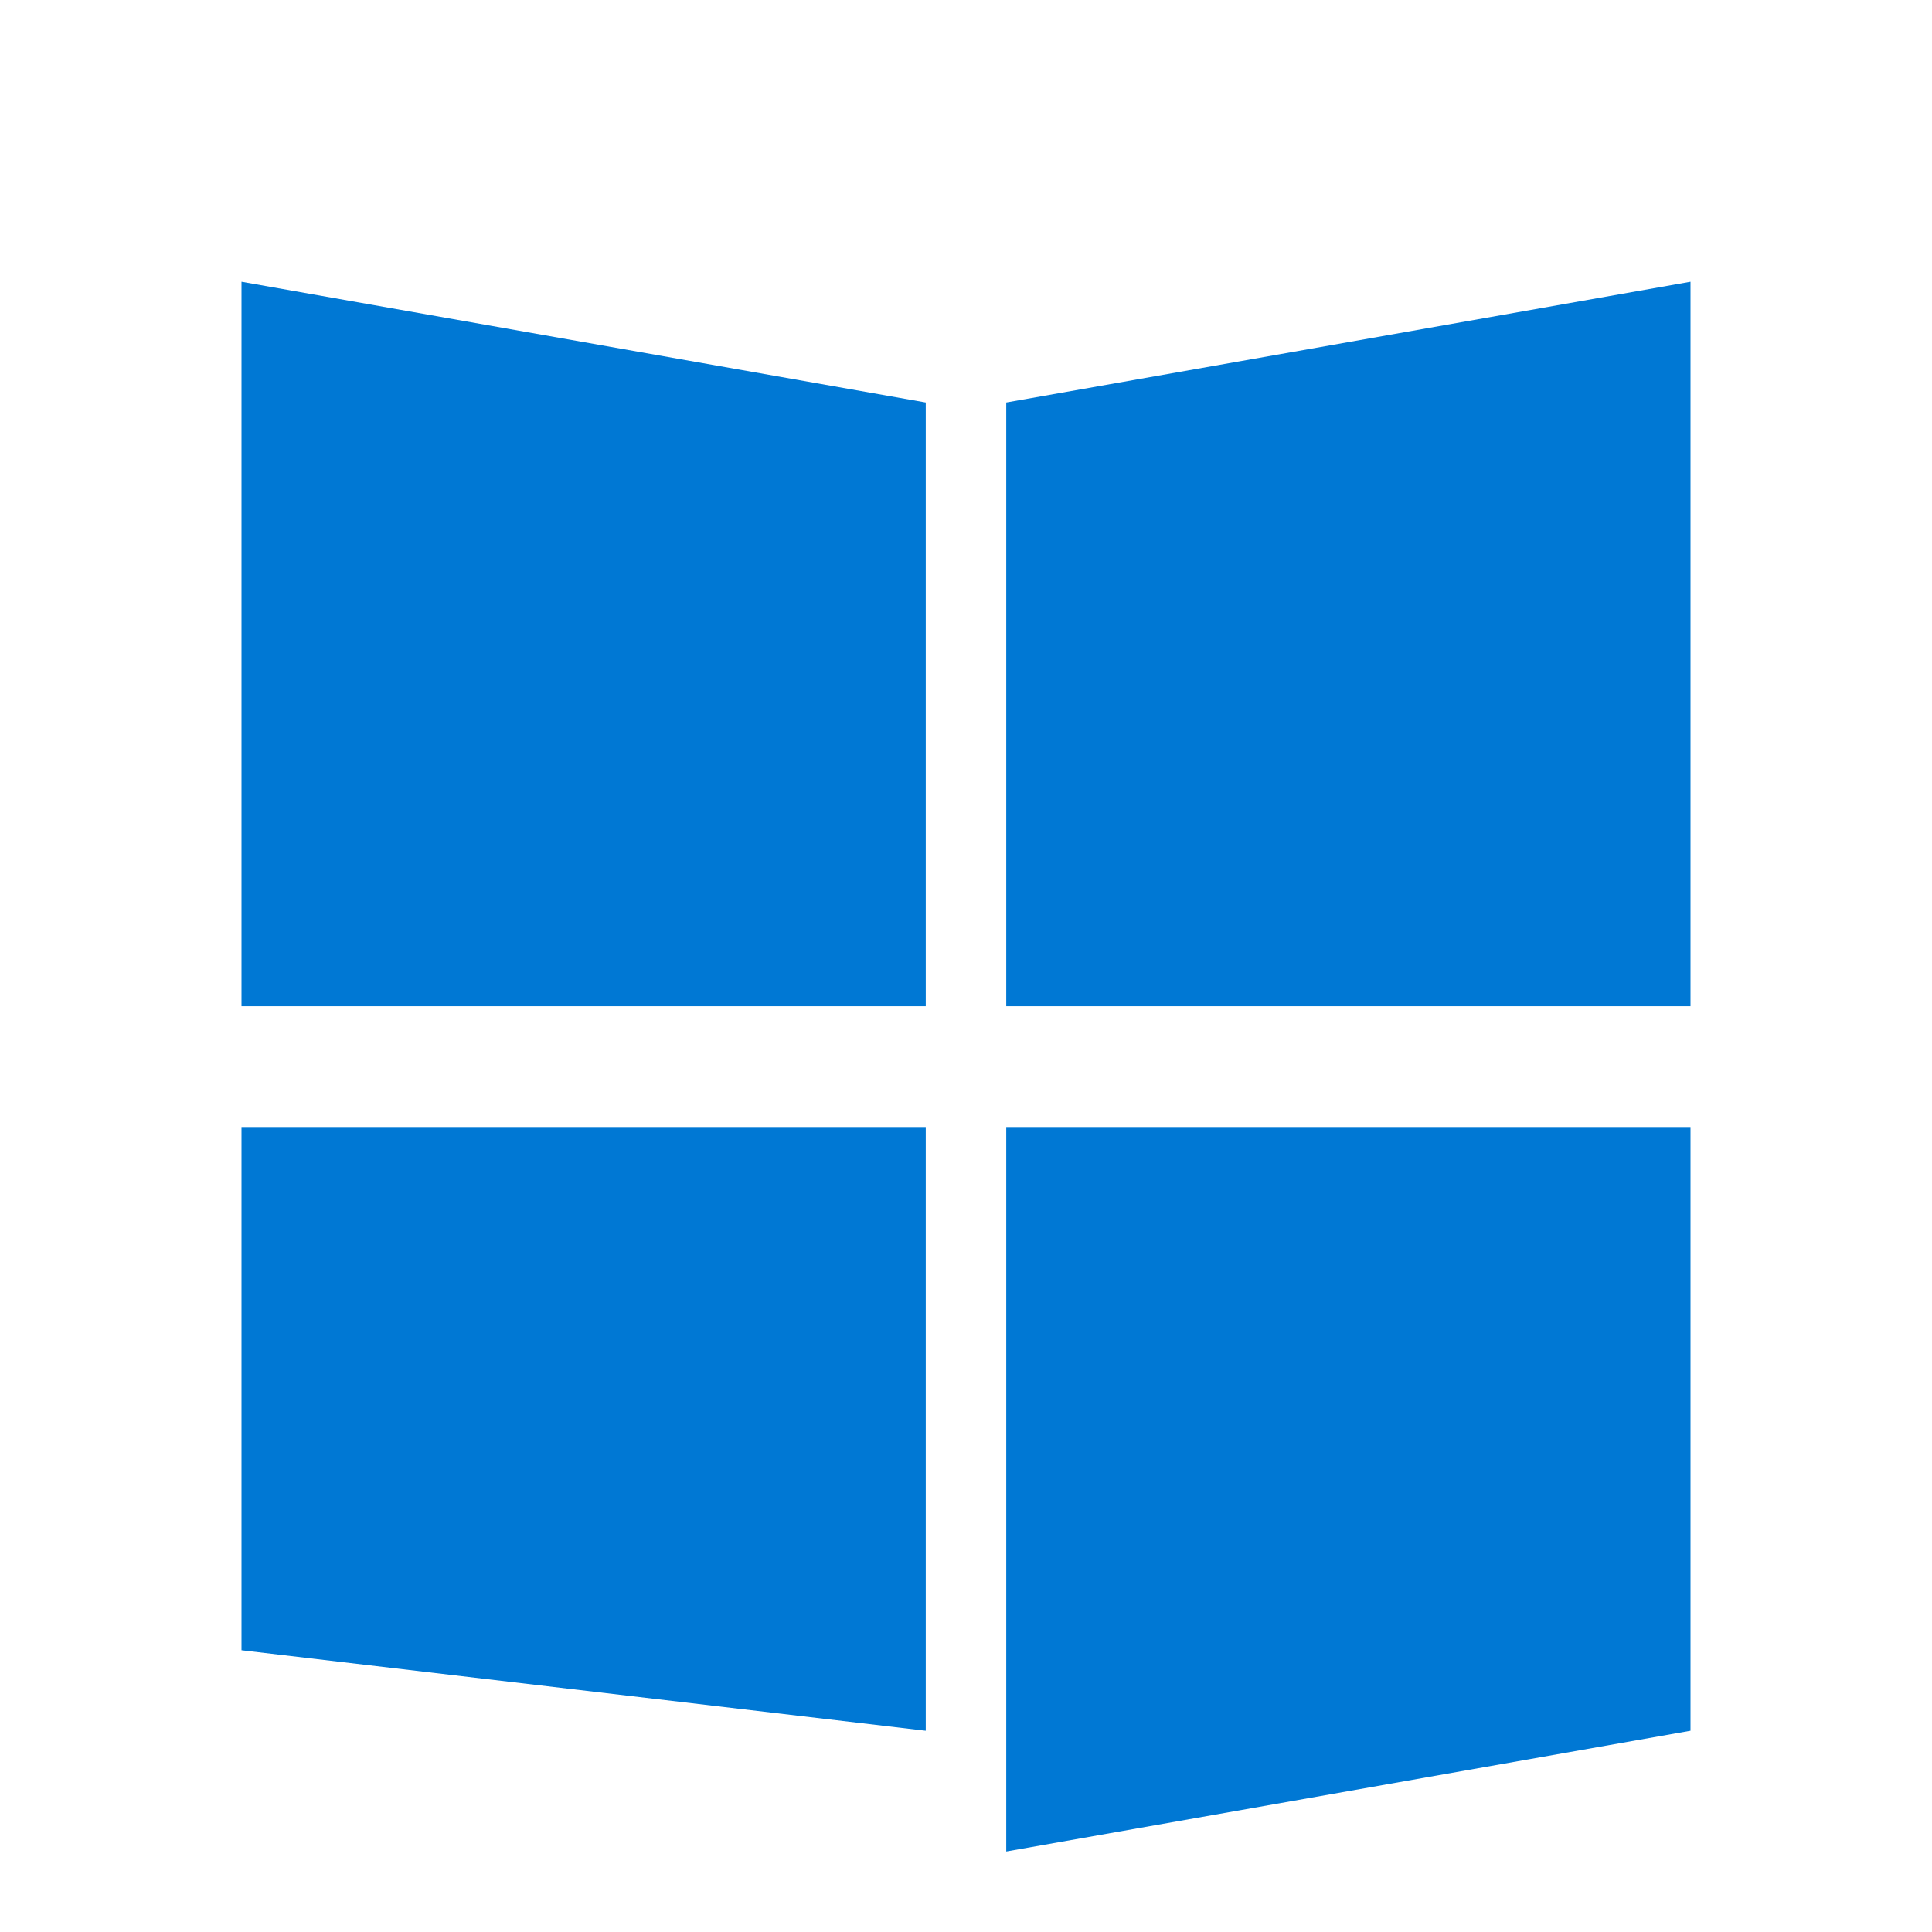
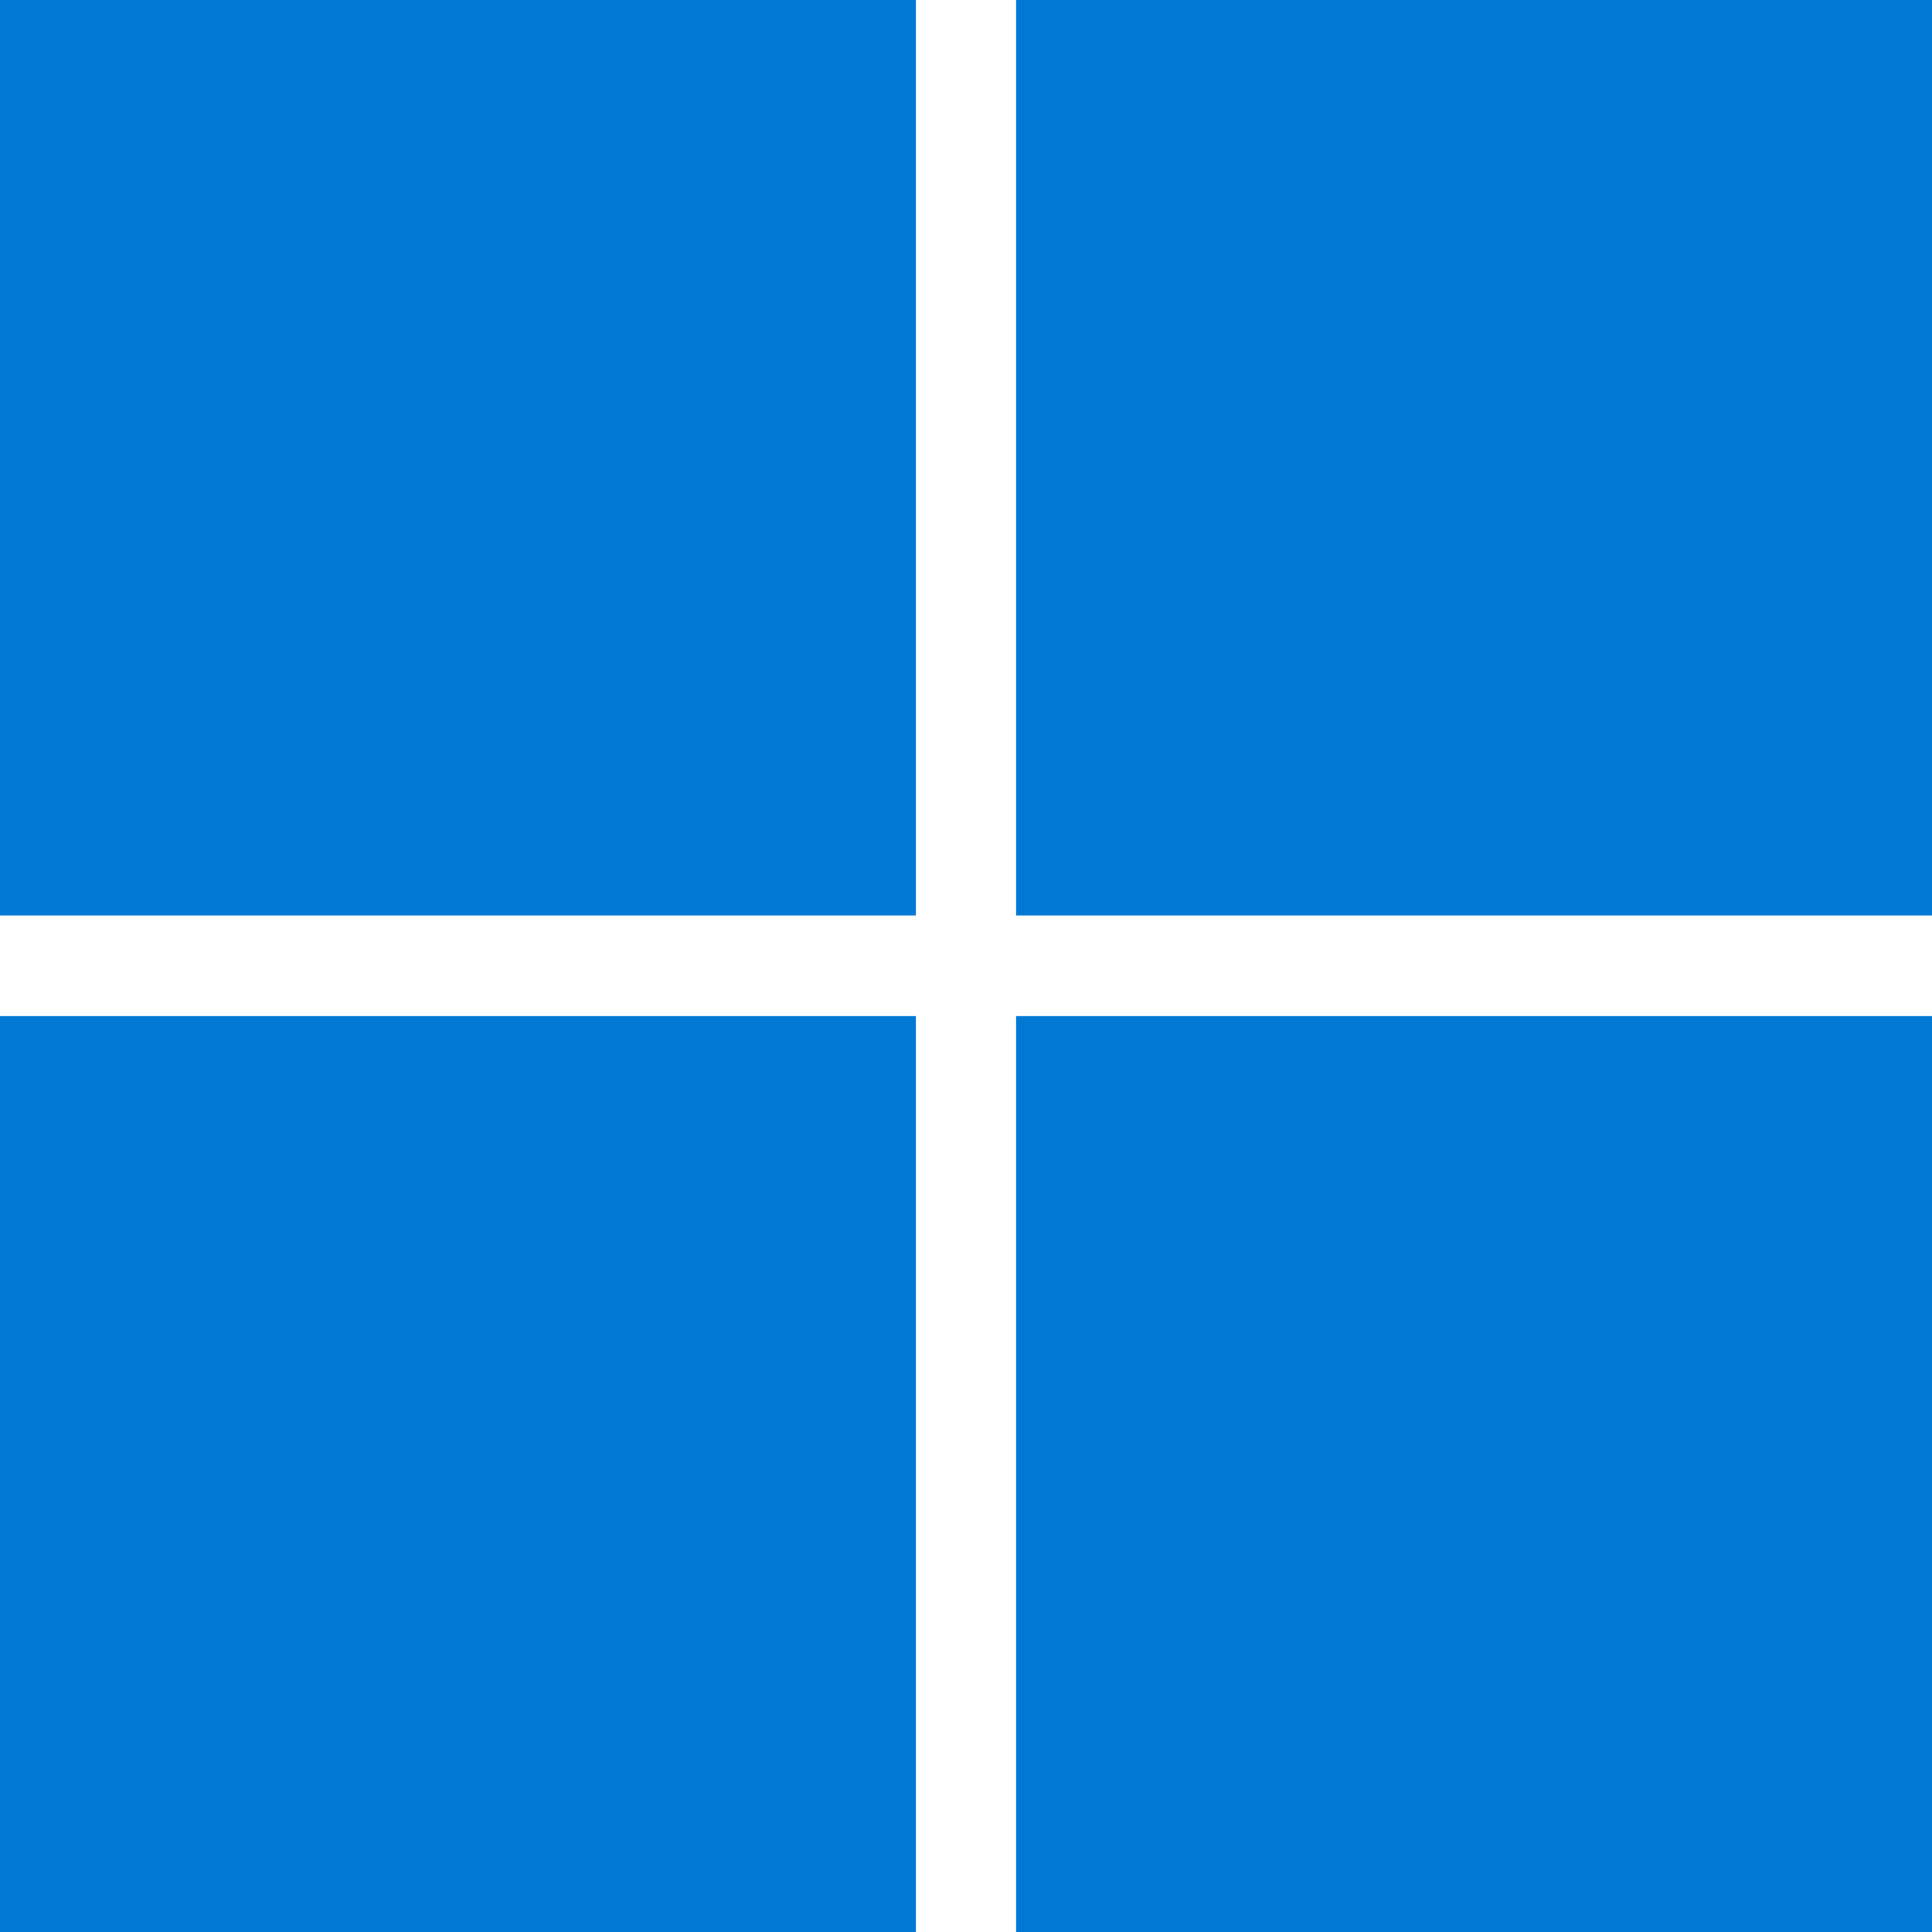
- <svg xmlns="http://www.w3.org/2000/svg" viewBox="0 0 24 24" role="img" aria-label="Windows">
-   <path fill="#0078D4" d="M3 12.5V3.5l8.5 1.5v7.5H3zm9.5 0V5l8.5-1.5v9H12.5zm-9.5 9V14h8.5v7.5L3 20.5zm9.5 0V14H21v7.5l-8.5 1.5V21.5z" />
+ <svg xmlns="http://www.w3.org/2000/svg" fill="#0078D4" role="img" viewBox="0 0 24 24">
+   <path d="M0,0H11.377V11.372H0ZM12.623,0H24V11.372H12.623ZM0,12.623H11.377V24H0Zm12.623,0H24V24H12.623" />
</svg>
